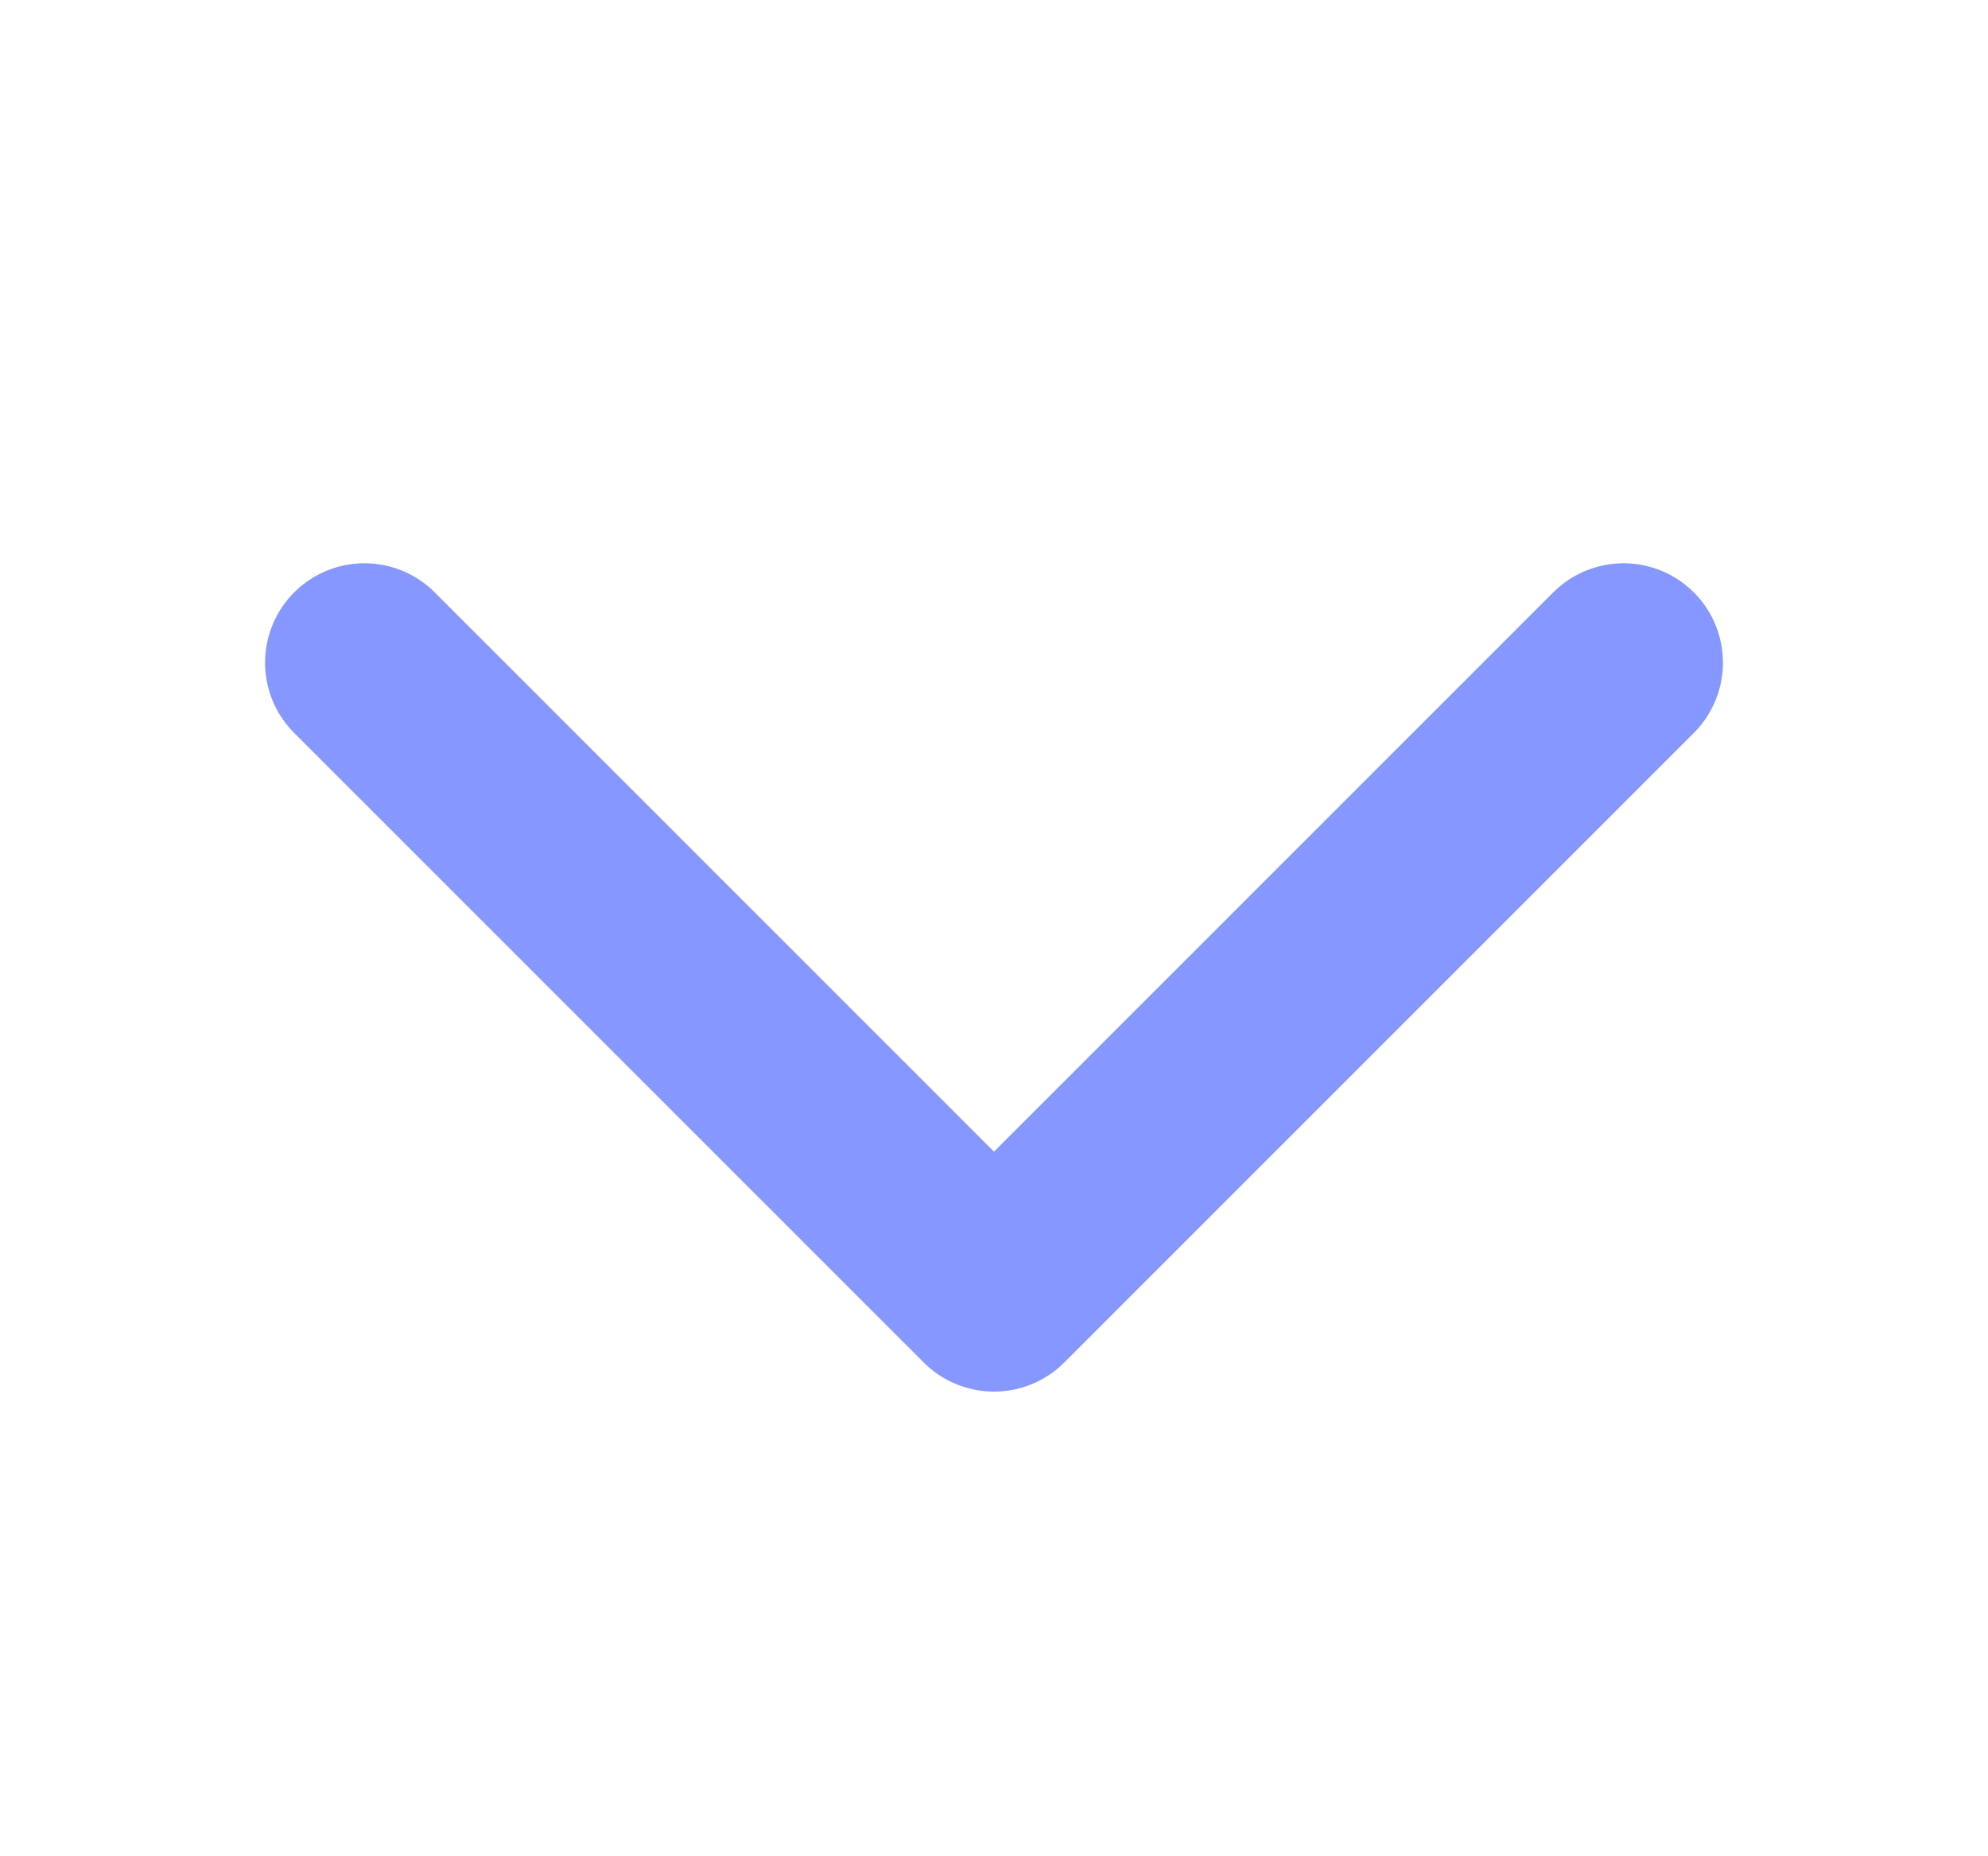
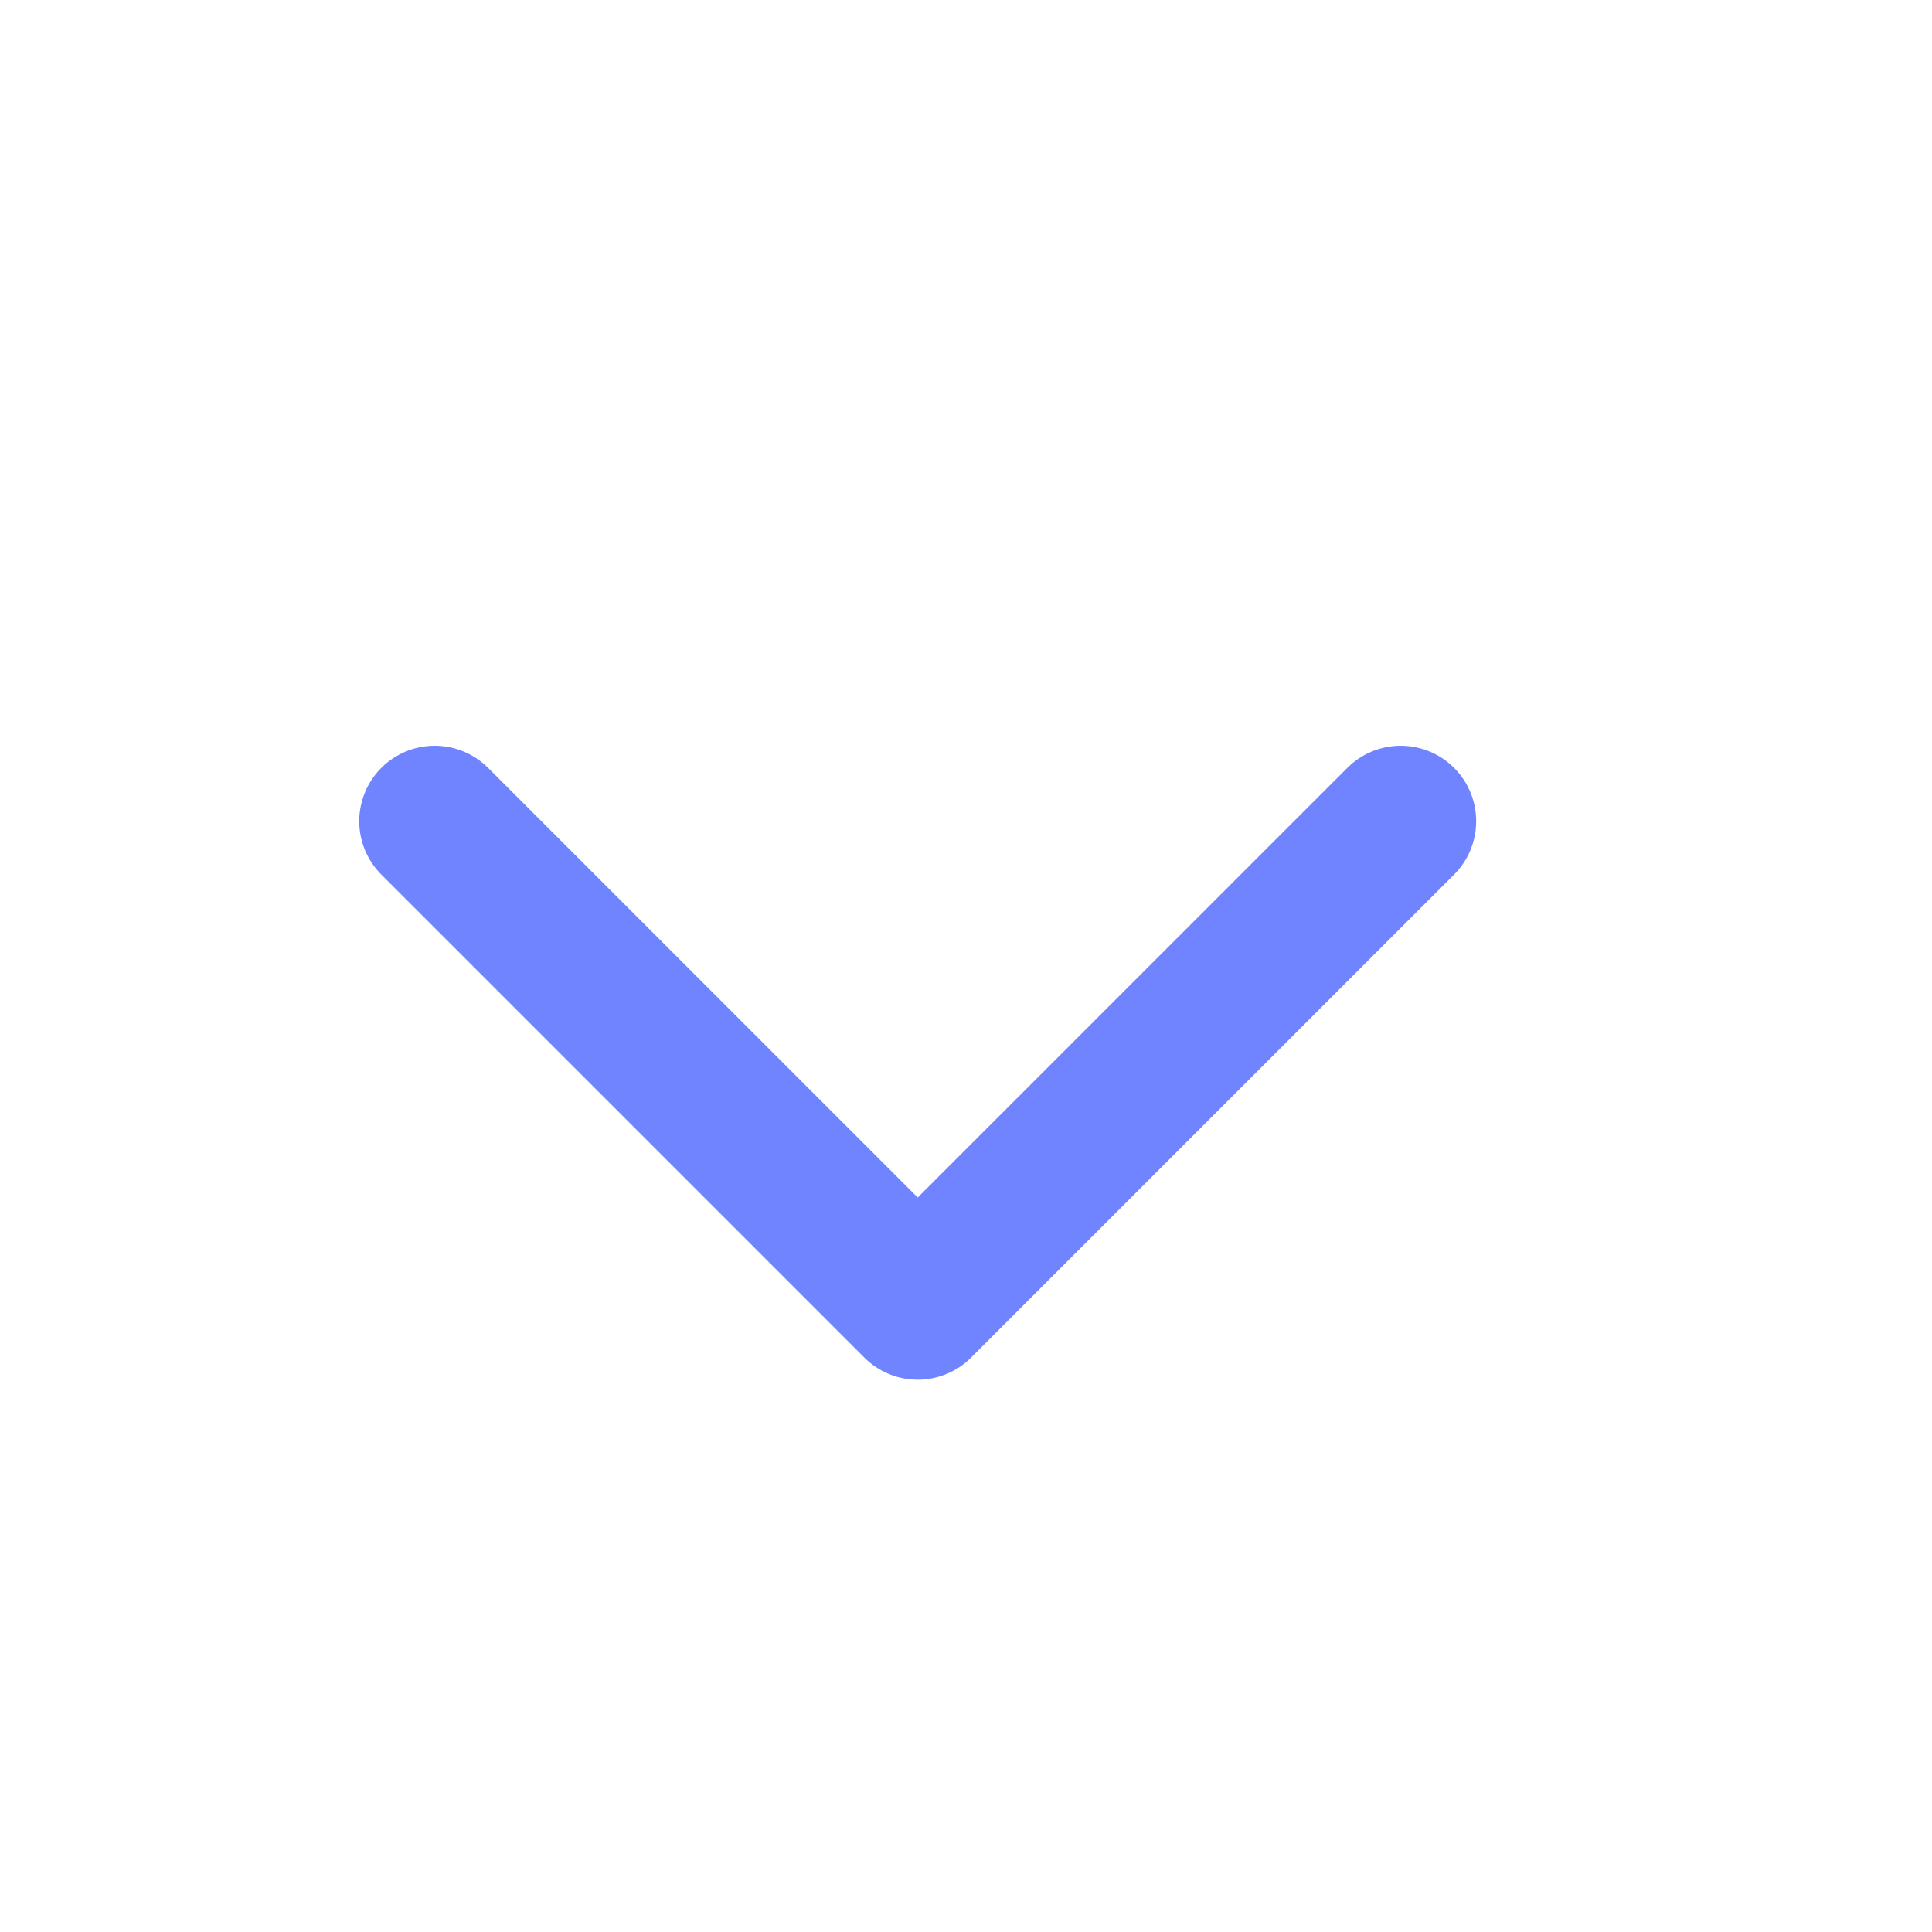
- <svg xmlns="http://www.w3.org/2000/svg" width="15" height="14" viewBox="0 0 15 14" fill="none">
-   <path d="M12.25 5L7.5 9.75L2.75 5" stroke="#8697FF" stroke-width="1.5" stroke-linecap="round" stroke-linejoin="round" />
+ <svg xmlns="http://www.w3.org/2000/svg" width="16" height="16" viewBox="0 0 16 16" fill="none">
+   <path d="M11.6 6.801L7.6 10.801L3.6 6.801" stroke="#7084FF" stroke-width="1.25" stroke-linecap="round" stroke-linejoin="round" />
</svg>
